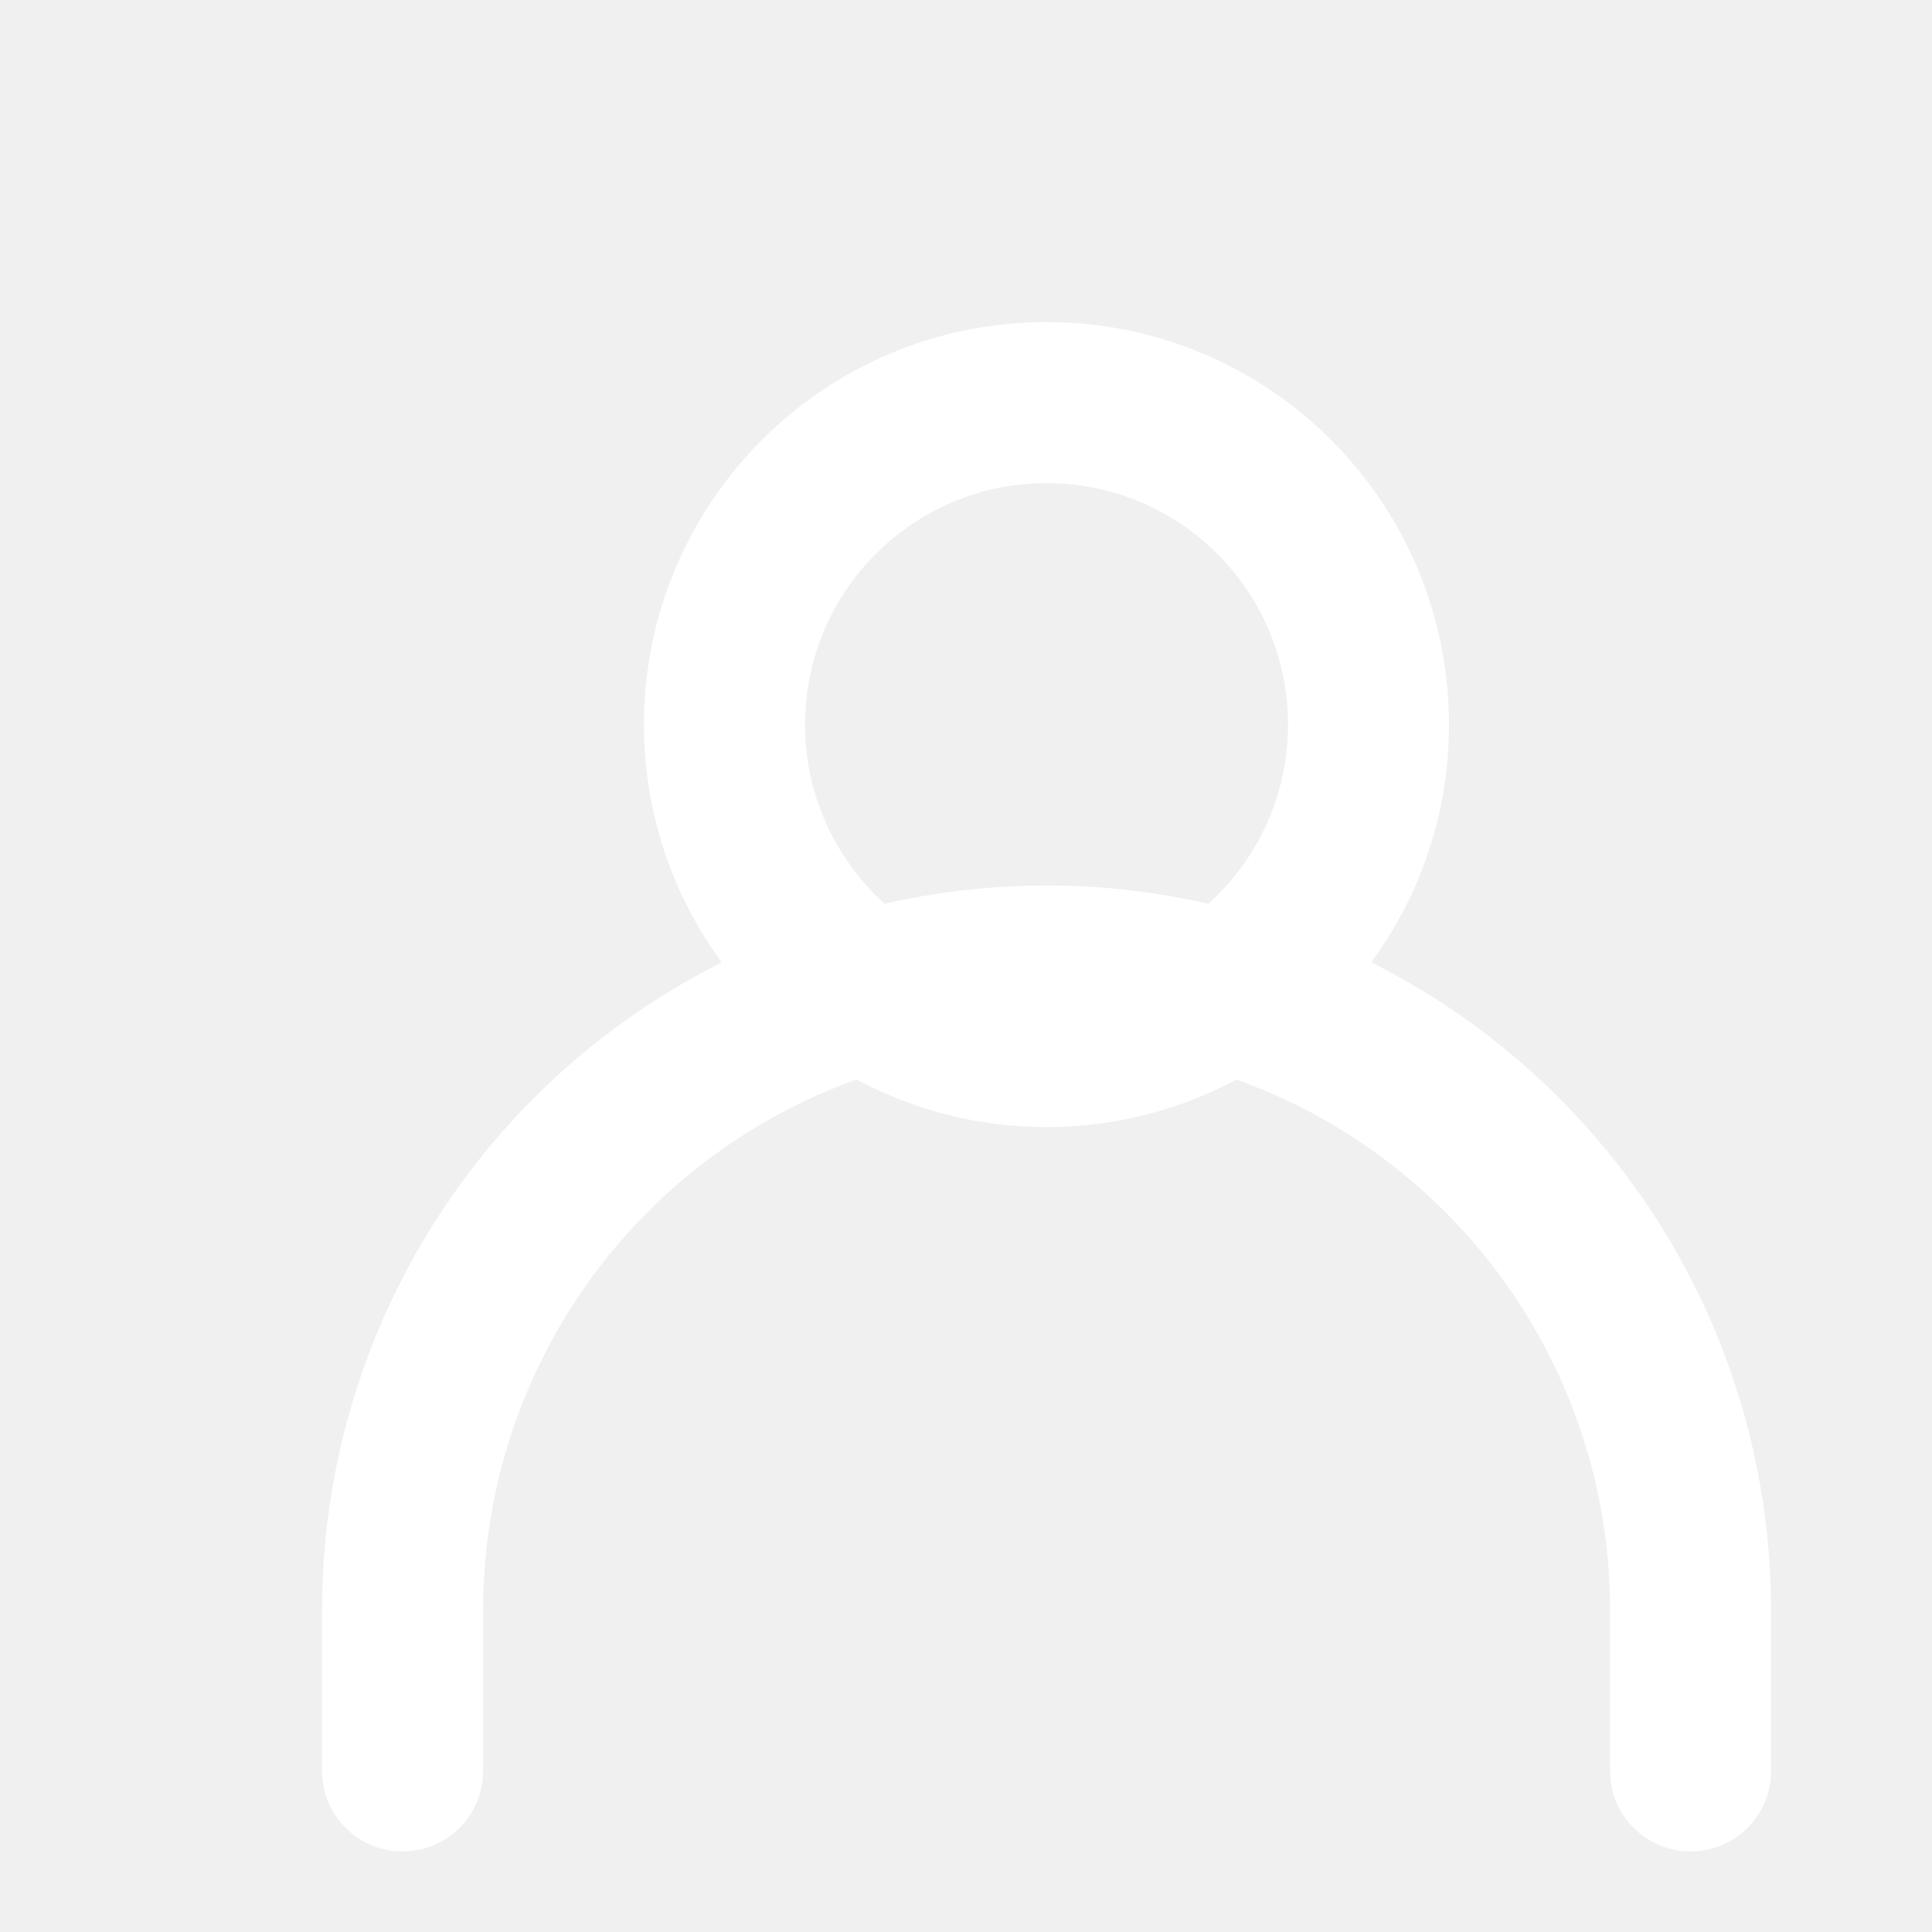
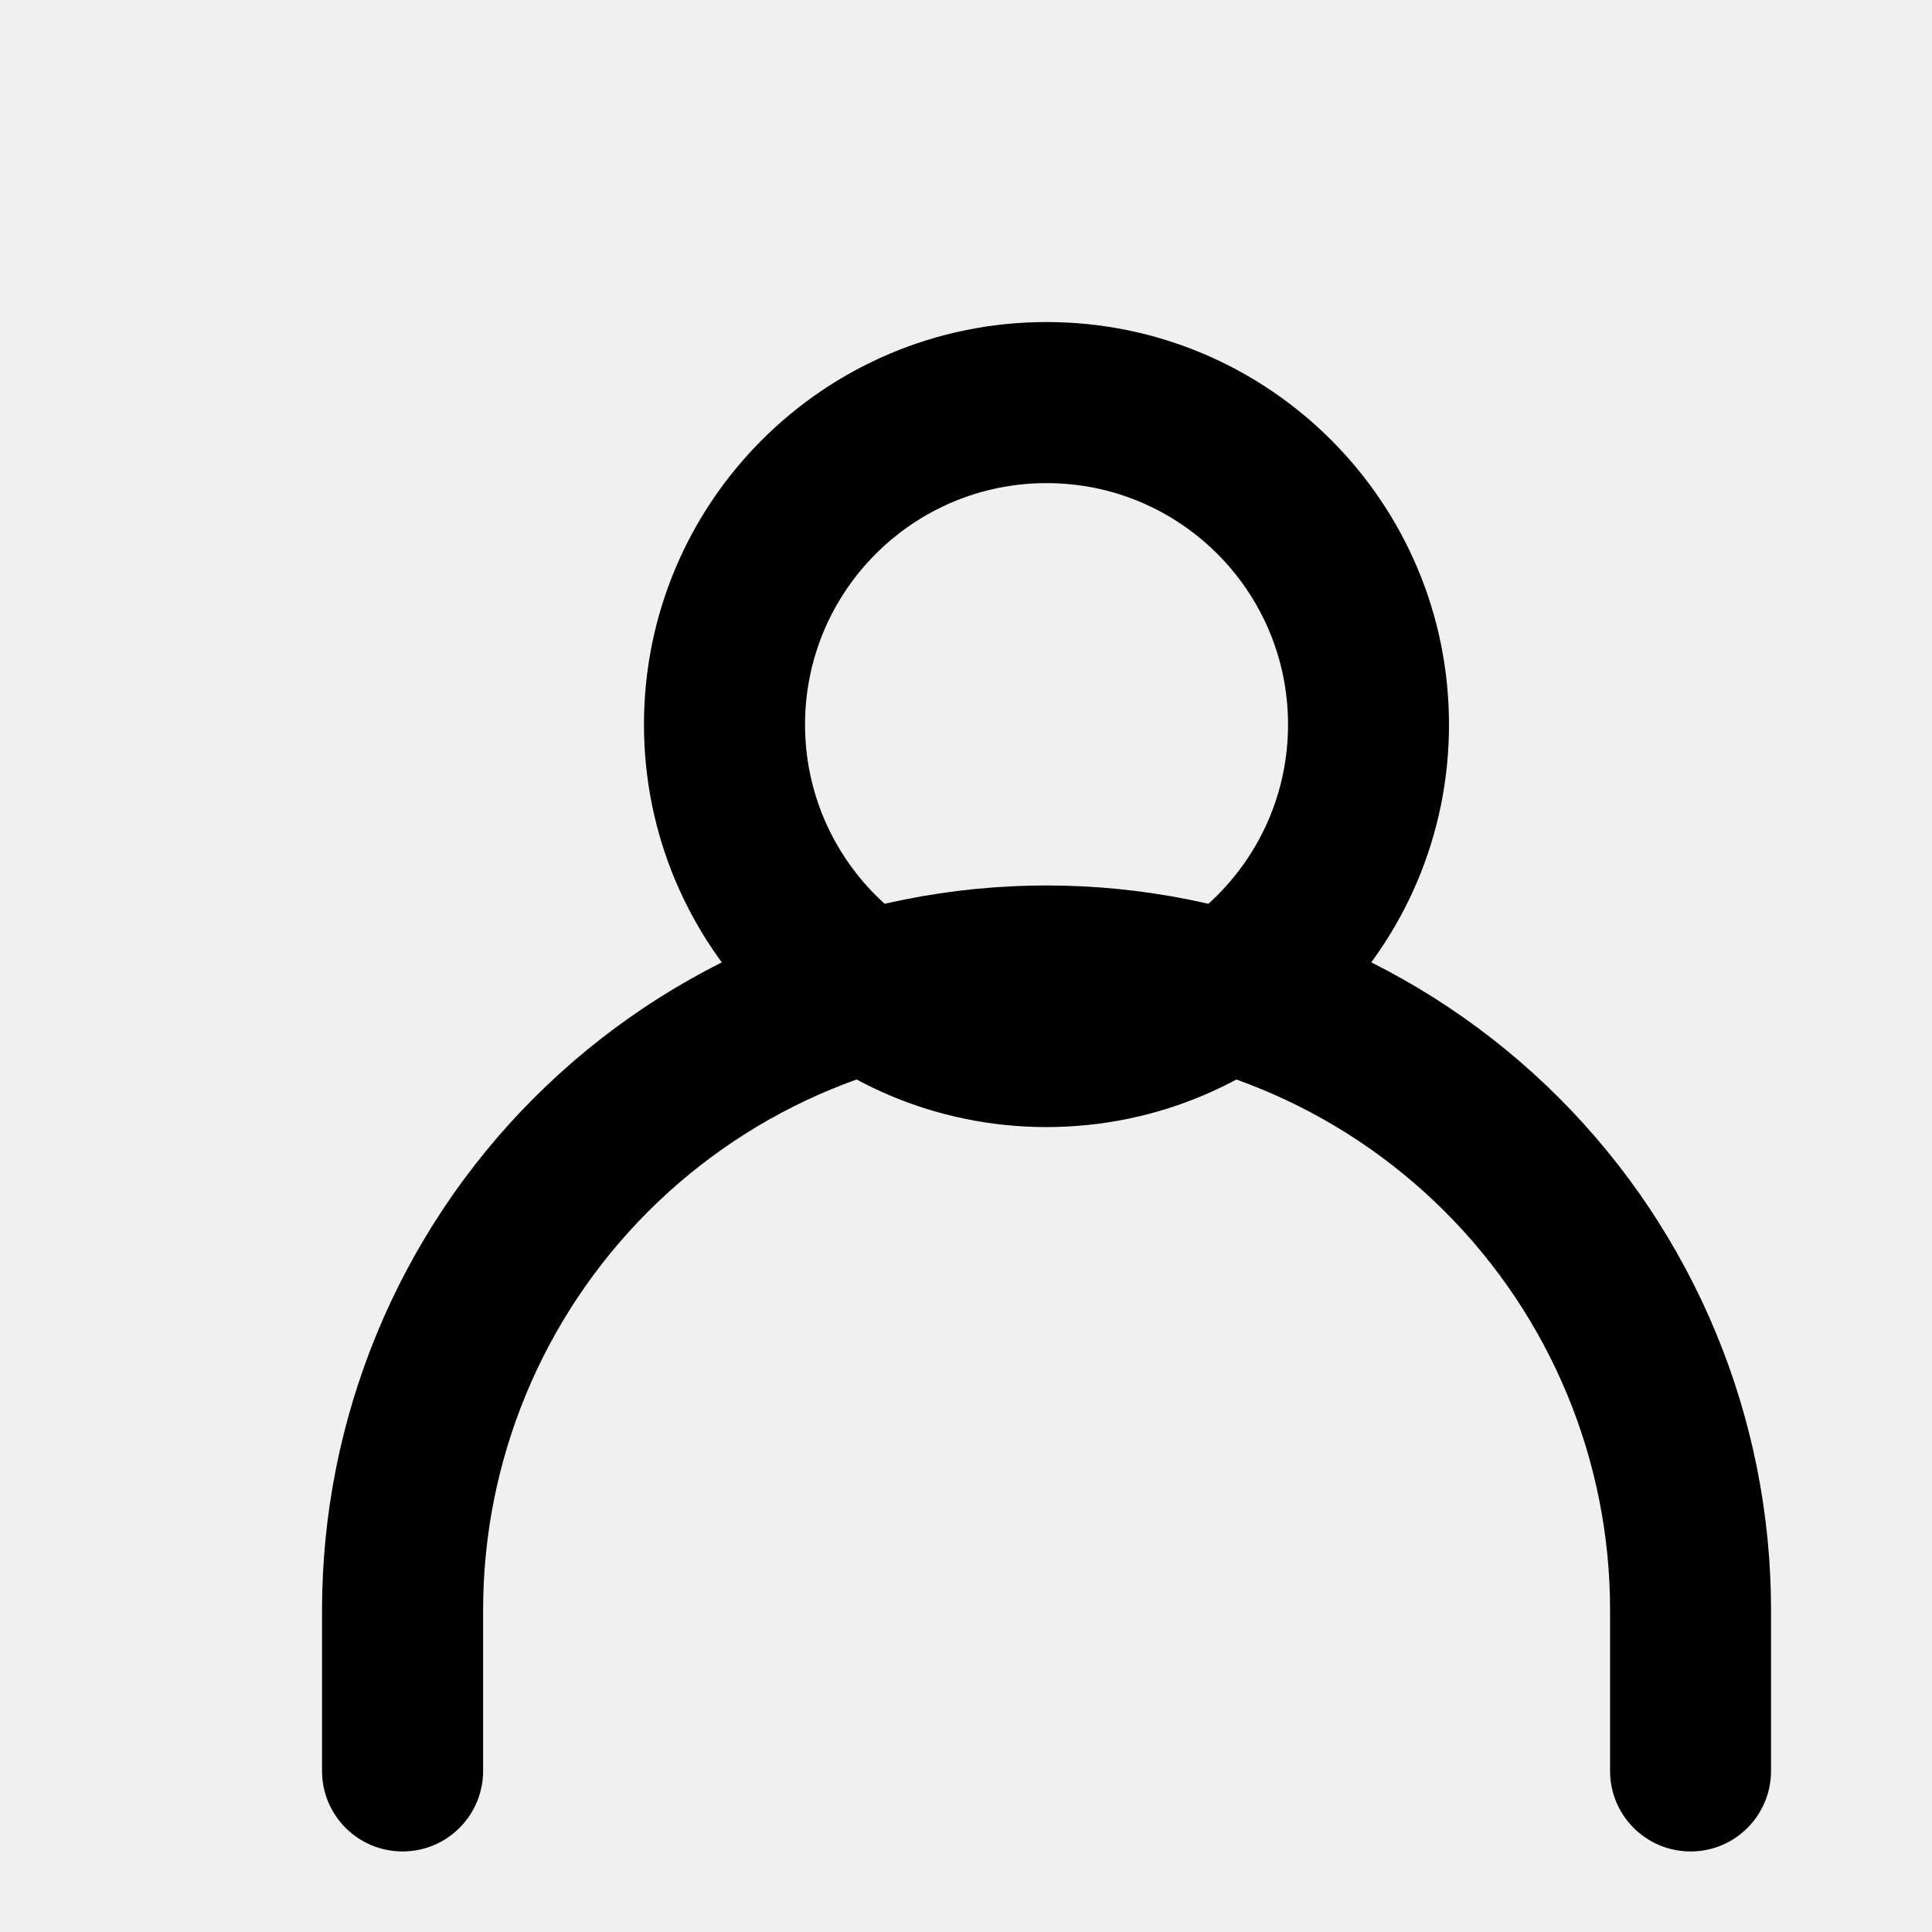
<svg xmlns="http://www.w3.org/2000/svg" preserveAspectRatio="none" overflow="visible" style="display: block;" width="16" height="16" viewBox="0 0 16 16" fill="none">
  <g id="Frame">
-     <path id="Vector (Stroke)" d="M10.667 6.001C10.667 4.896 9.772 4.001 8.667 4.001C7.563 4.001 6.667 4.896 6.667 6.001C6.667 7.105 7.563 8.001 8.667 8.001C9.772 8 10.667 7.105 10.667 6.001ZM12 6.001C12 7.841 10.508 9.333 8.667 9.334C6.826 9.334 5.334 7.841 5.333 6.001C5.333 4.16 6.826 2.667 8.667 2.667C10.508 2.667 12 4.16 12 6.001Z" fill="white" />
-     <path id="Vector (Stroke)_2" d="M13.334 14.667V13.333C13.334 12.096 12.842 10.909 11.966 10.034C11.091 9.159 9.904 8.667 8.667 8.667C7.429 8.667 6.242 9.158 5.367 10.034C4.492 10.909 4.001 12.096 4.001 13.333V14.667C4 15.035 3.702 15.333 3.334 15.333C2.966 15.333 2.667 15.035 2.667 14.667V13.333C2.667 11.742 3.299 10.216 4.424 9.091C5.55 7.966 7.075 7.333 8.667 7.333C10.258 7.333 11.785 7.966 12.91 9.091C14.035 10.216 14.667 11.742 14.667 13.333V14.667C14.666 15.035 14.369 15.333 14.001 15.333C13.633 15.333 13.334 15.035 13.334 14.667Z" fill="white" />
+     <path id="Vector (Stroke)" d="M10.667 6.001C10.667 4.896 9.772 4.001 8.667 4.001C7.563 4.001 6.667 4.896 6.667 6.001C6.667 7.105 7.563 8.001 8.667 8.001C9.772 8 10.667 7.105 10.667 6.001ZM12 6.001C12 7.841 10.508 9.333 8.667 9.334C6.826 9.334 5.334 7.841 5.333 6.001C5.333 4.16 6.826 2.667 8.667 2.667C10.508 2.667 12 4.16 12 6.001Z" fill="currentColor" />
+     <path id="Vector (Stroke)_2" d="M13.334 14.667V13.333C13.334 12.096 12.842 10.909 11.966 10.034C11.091 9.159 9.904 8.667 8.667 8.667C7.429 8.667 6.242 9.158 5.367 10.034C4.492 10.909 4.001 12.096 4.001 13.333V14.667C4 15.035 3.702 15.333 3.334 15.333C2.966 15.333 2.667 15.035 2.667 14.667V13.333C2.667 11.742 3.299 10.216 4.424 9.091C5.55 7.966 7.075 7.333 8.667 7.333C10.258 7.333 11.785 7.966 12.91 9.091C14.035 10.216 14.667 11.742 14.667 13.333V14.667C14.666 15.035 14.369 15.333 14.001 15.333C13.633 15.333 13.334 15.035 13.334 14.667Z" fill="currentColor" />
  </g>
</svg>
